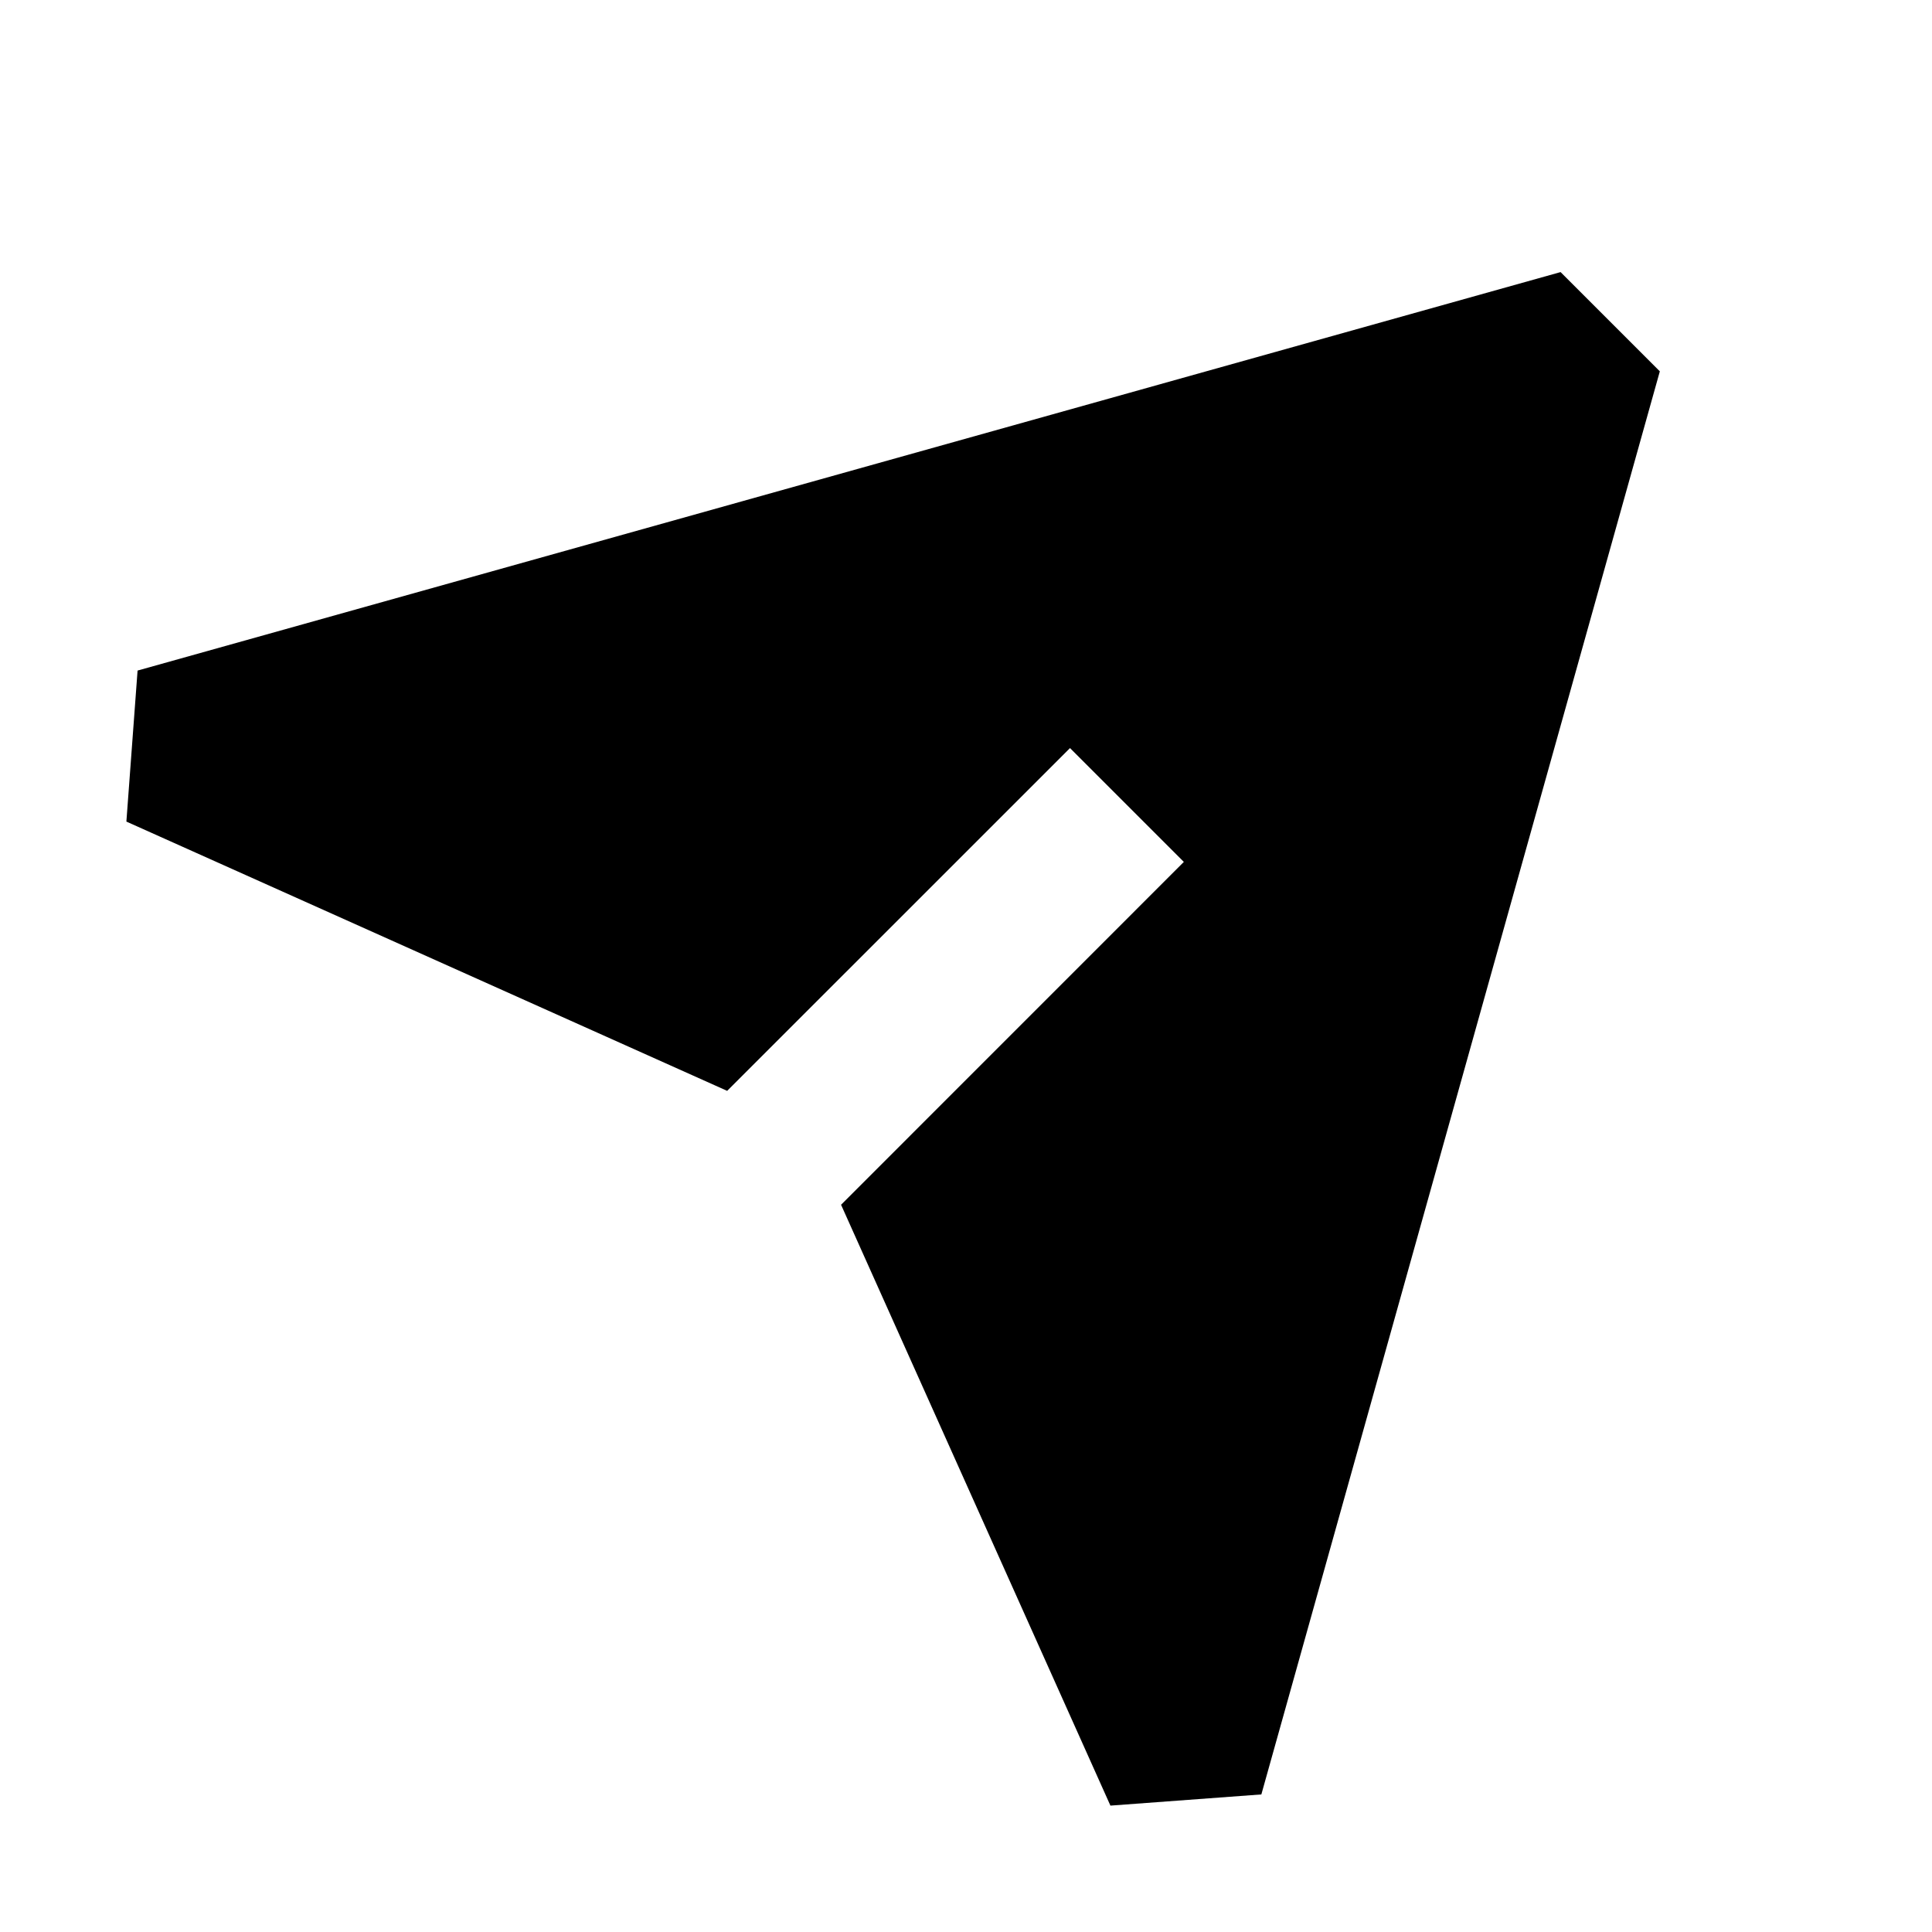
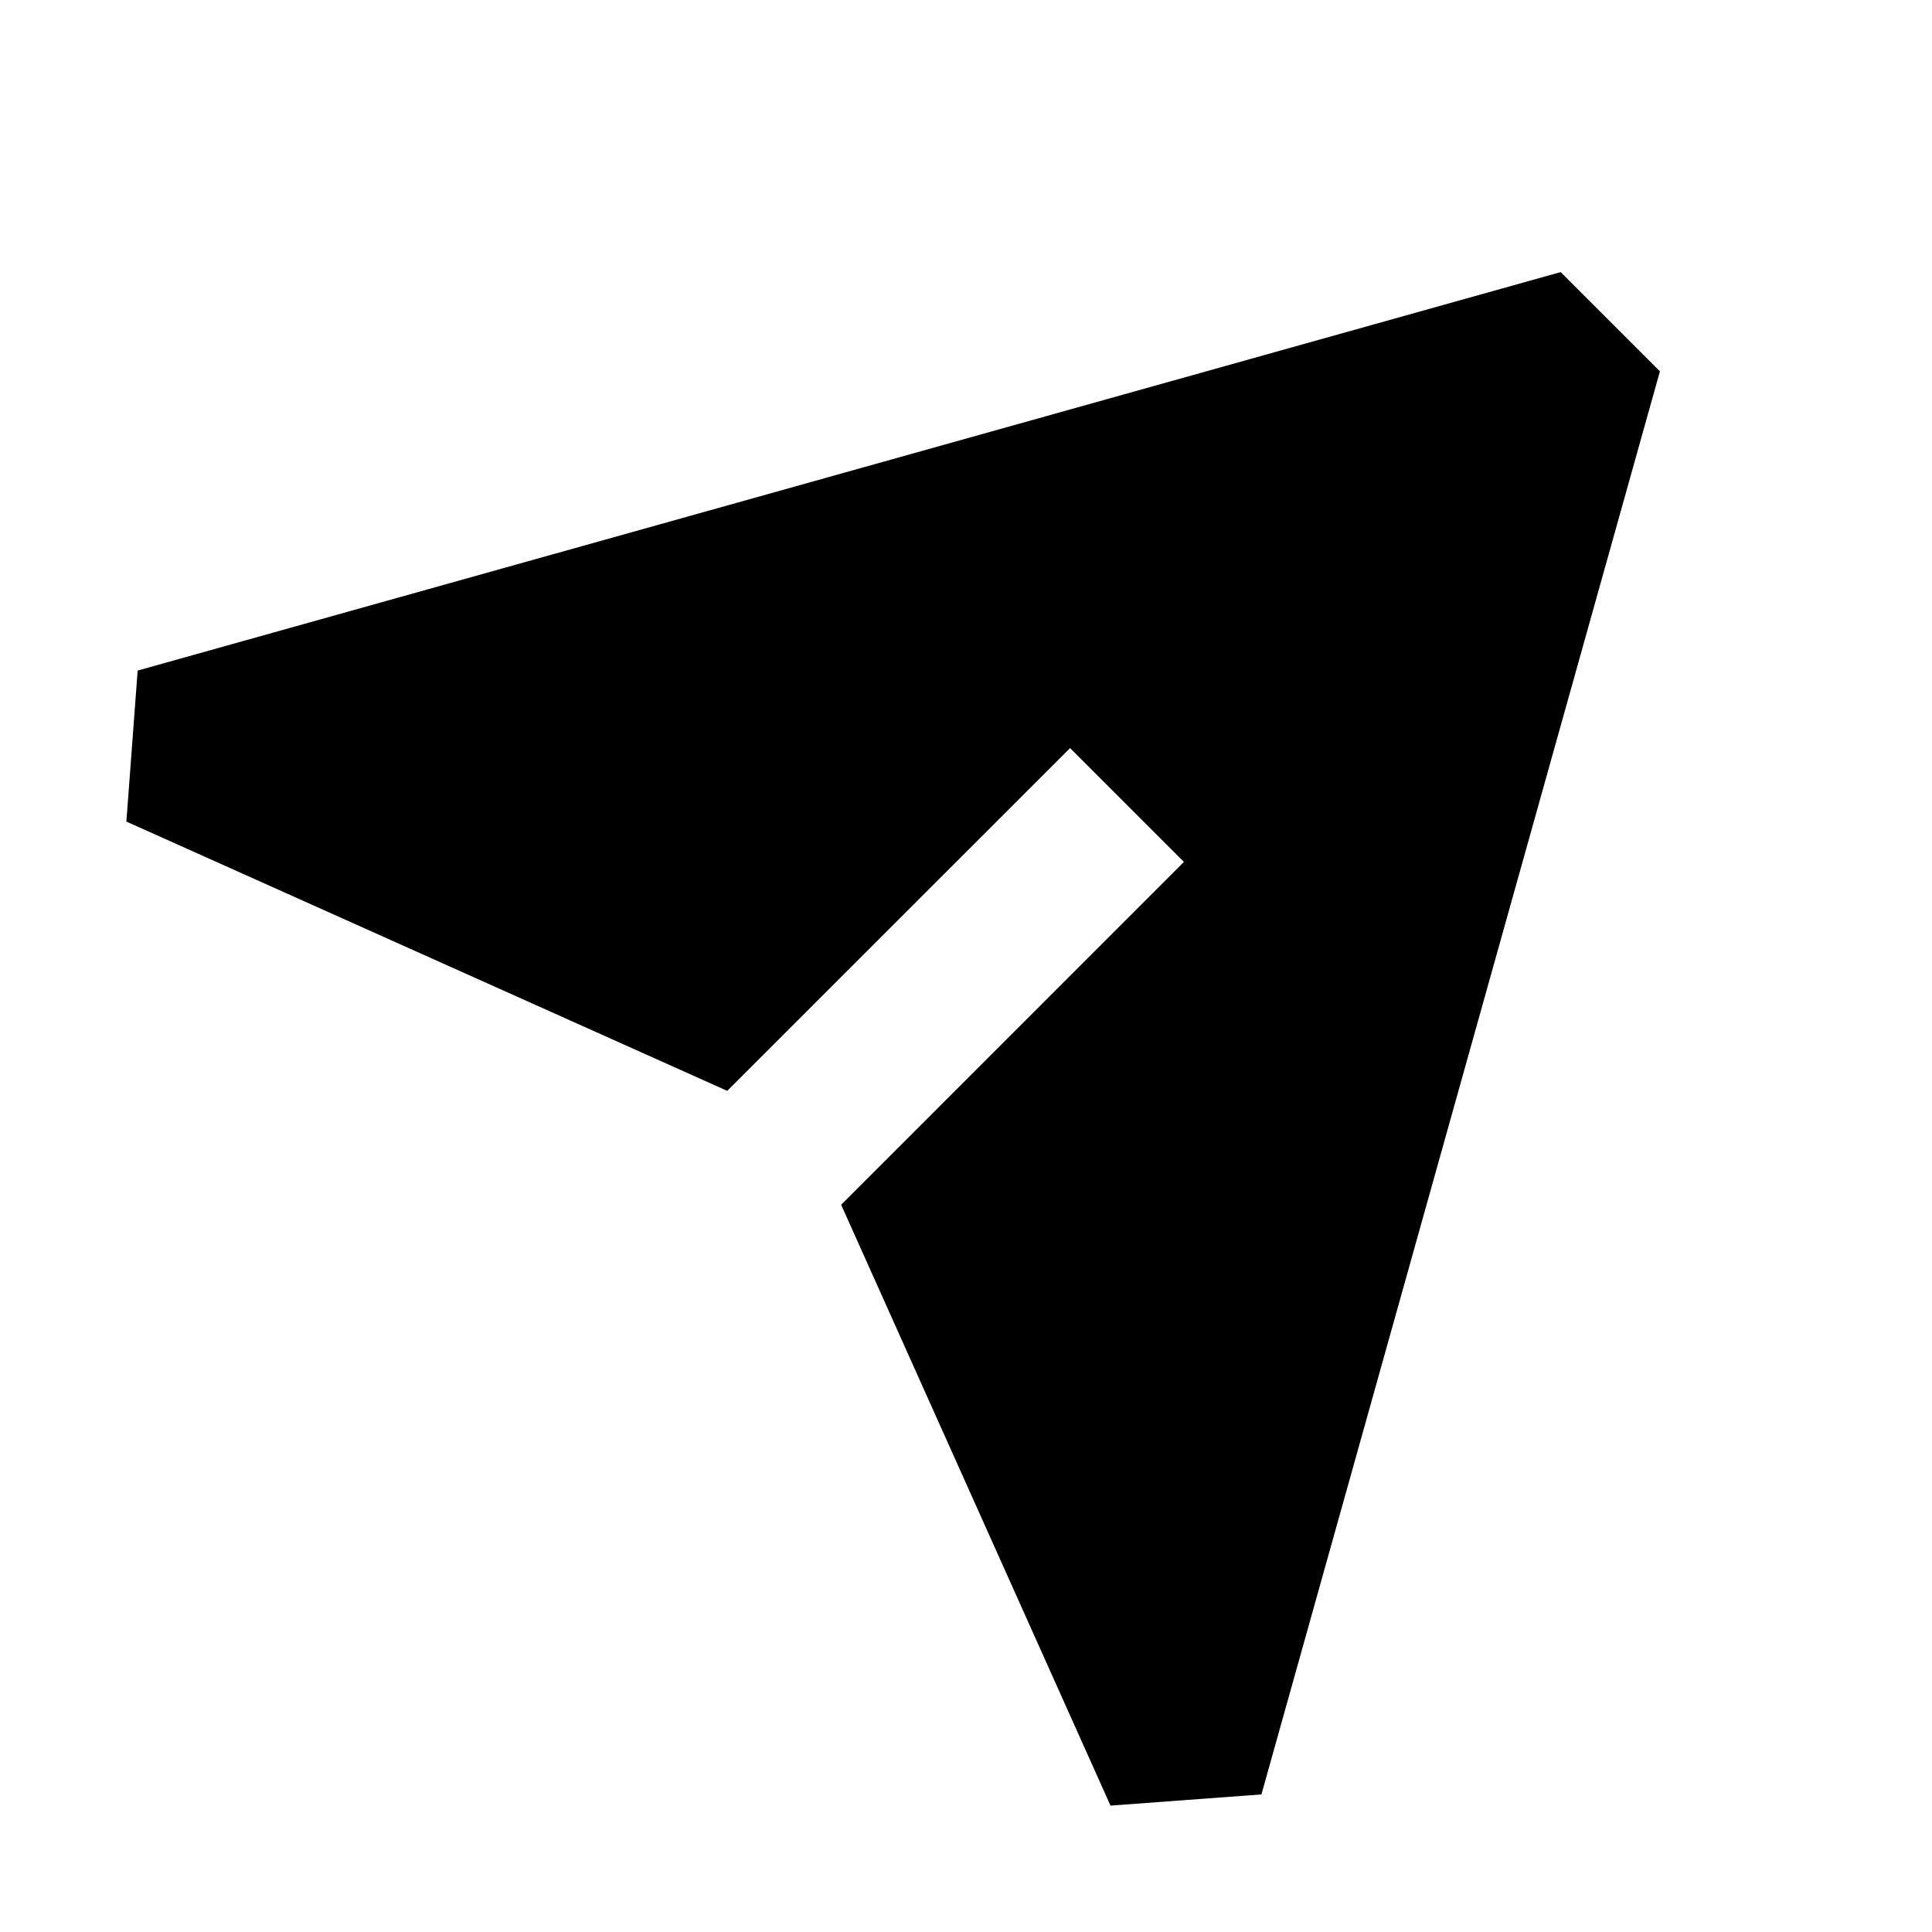
<svg xmlns="http://www.w3.org/2000/svg" width="24" height="24" fill="none">
-   <g clip-path="url(#a)">
-     <path fill="currentColor" d="m1.57 10.206.139-1.876 17.677-4.95 1.233 1.233-4.95 17.678-1.875.139-3.346-7.464 4.258-4.259-1.414-1.414-4.259 4.258z" />
-   </g>
-   <defs>
-     <clipPath id="a">
-       <path fill="currentColor" d="M0 0h24v24H0z" />
-     </clipPath>
-   </defs>
+   <path fill="currentColor" d="m1.57 10.206.14-1.876 17.677-4.95 1.233 1.233-4.95 17.678-1.875.139-3.346-7.464 4.258-4.259-1.414-1.414-4.259 4.258z" />
</svg>
